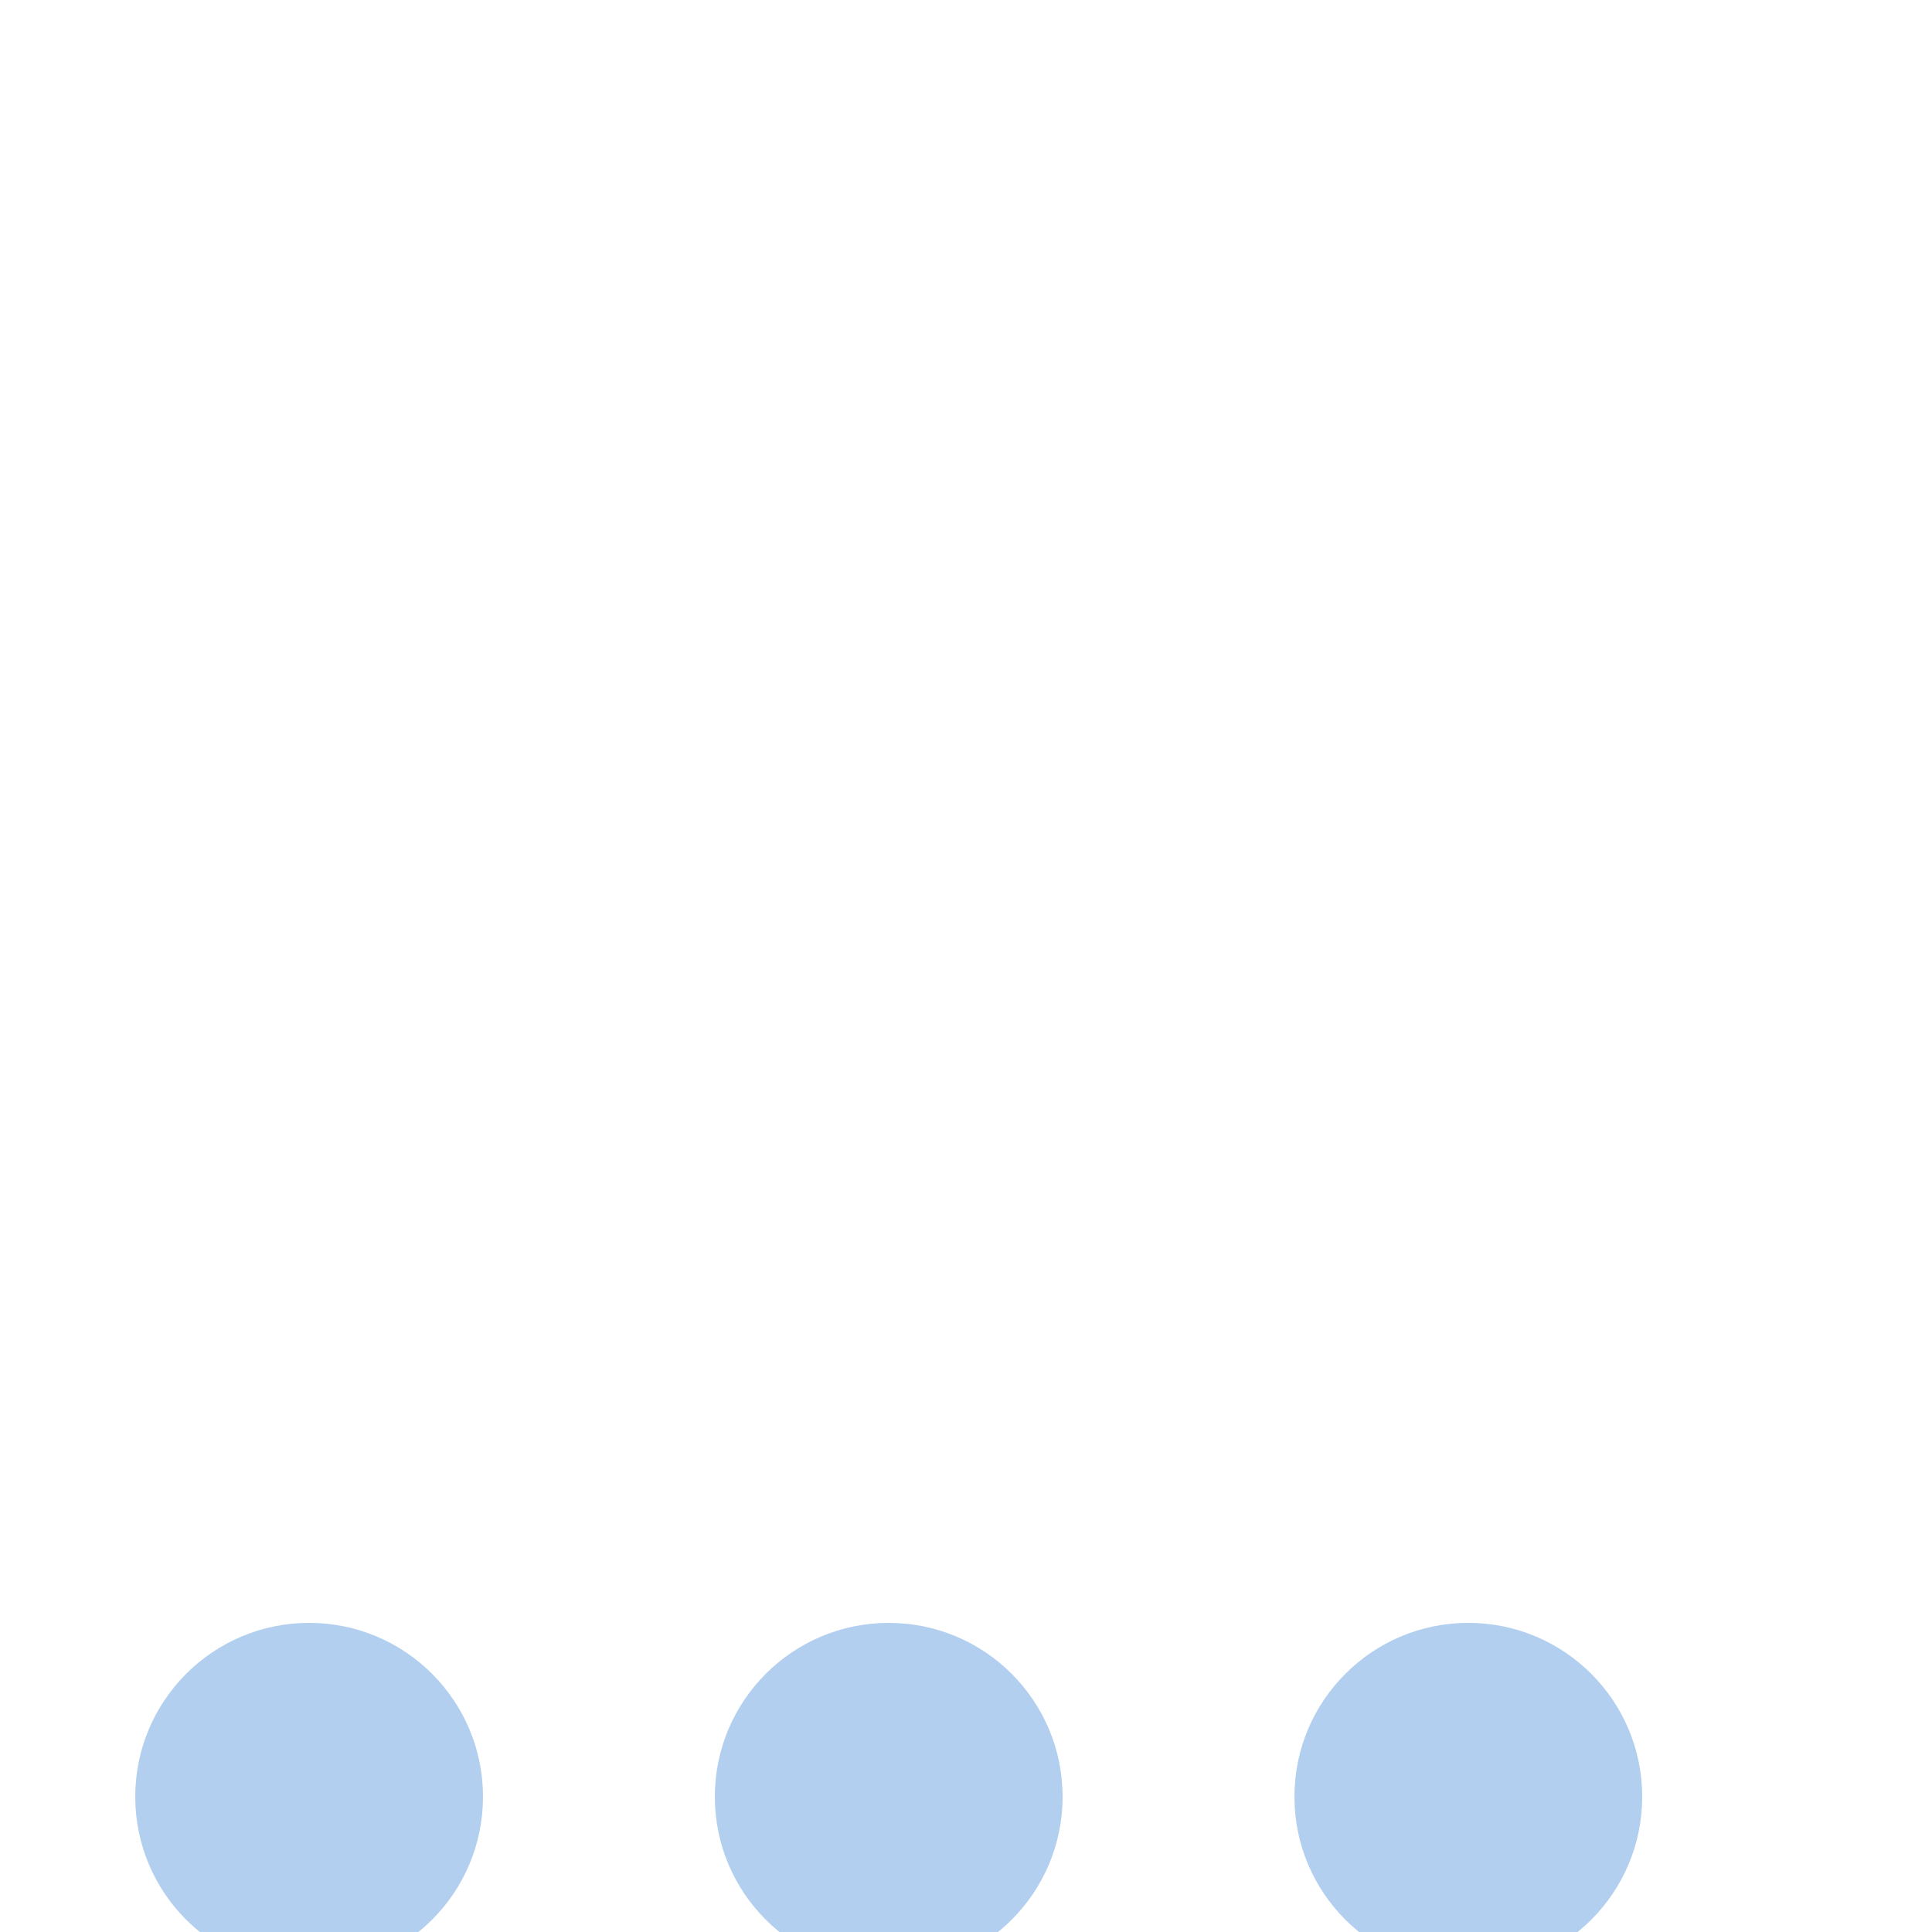
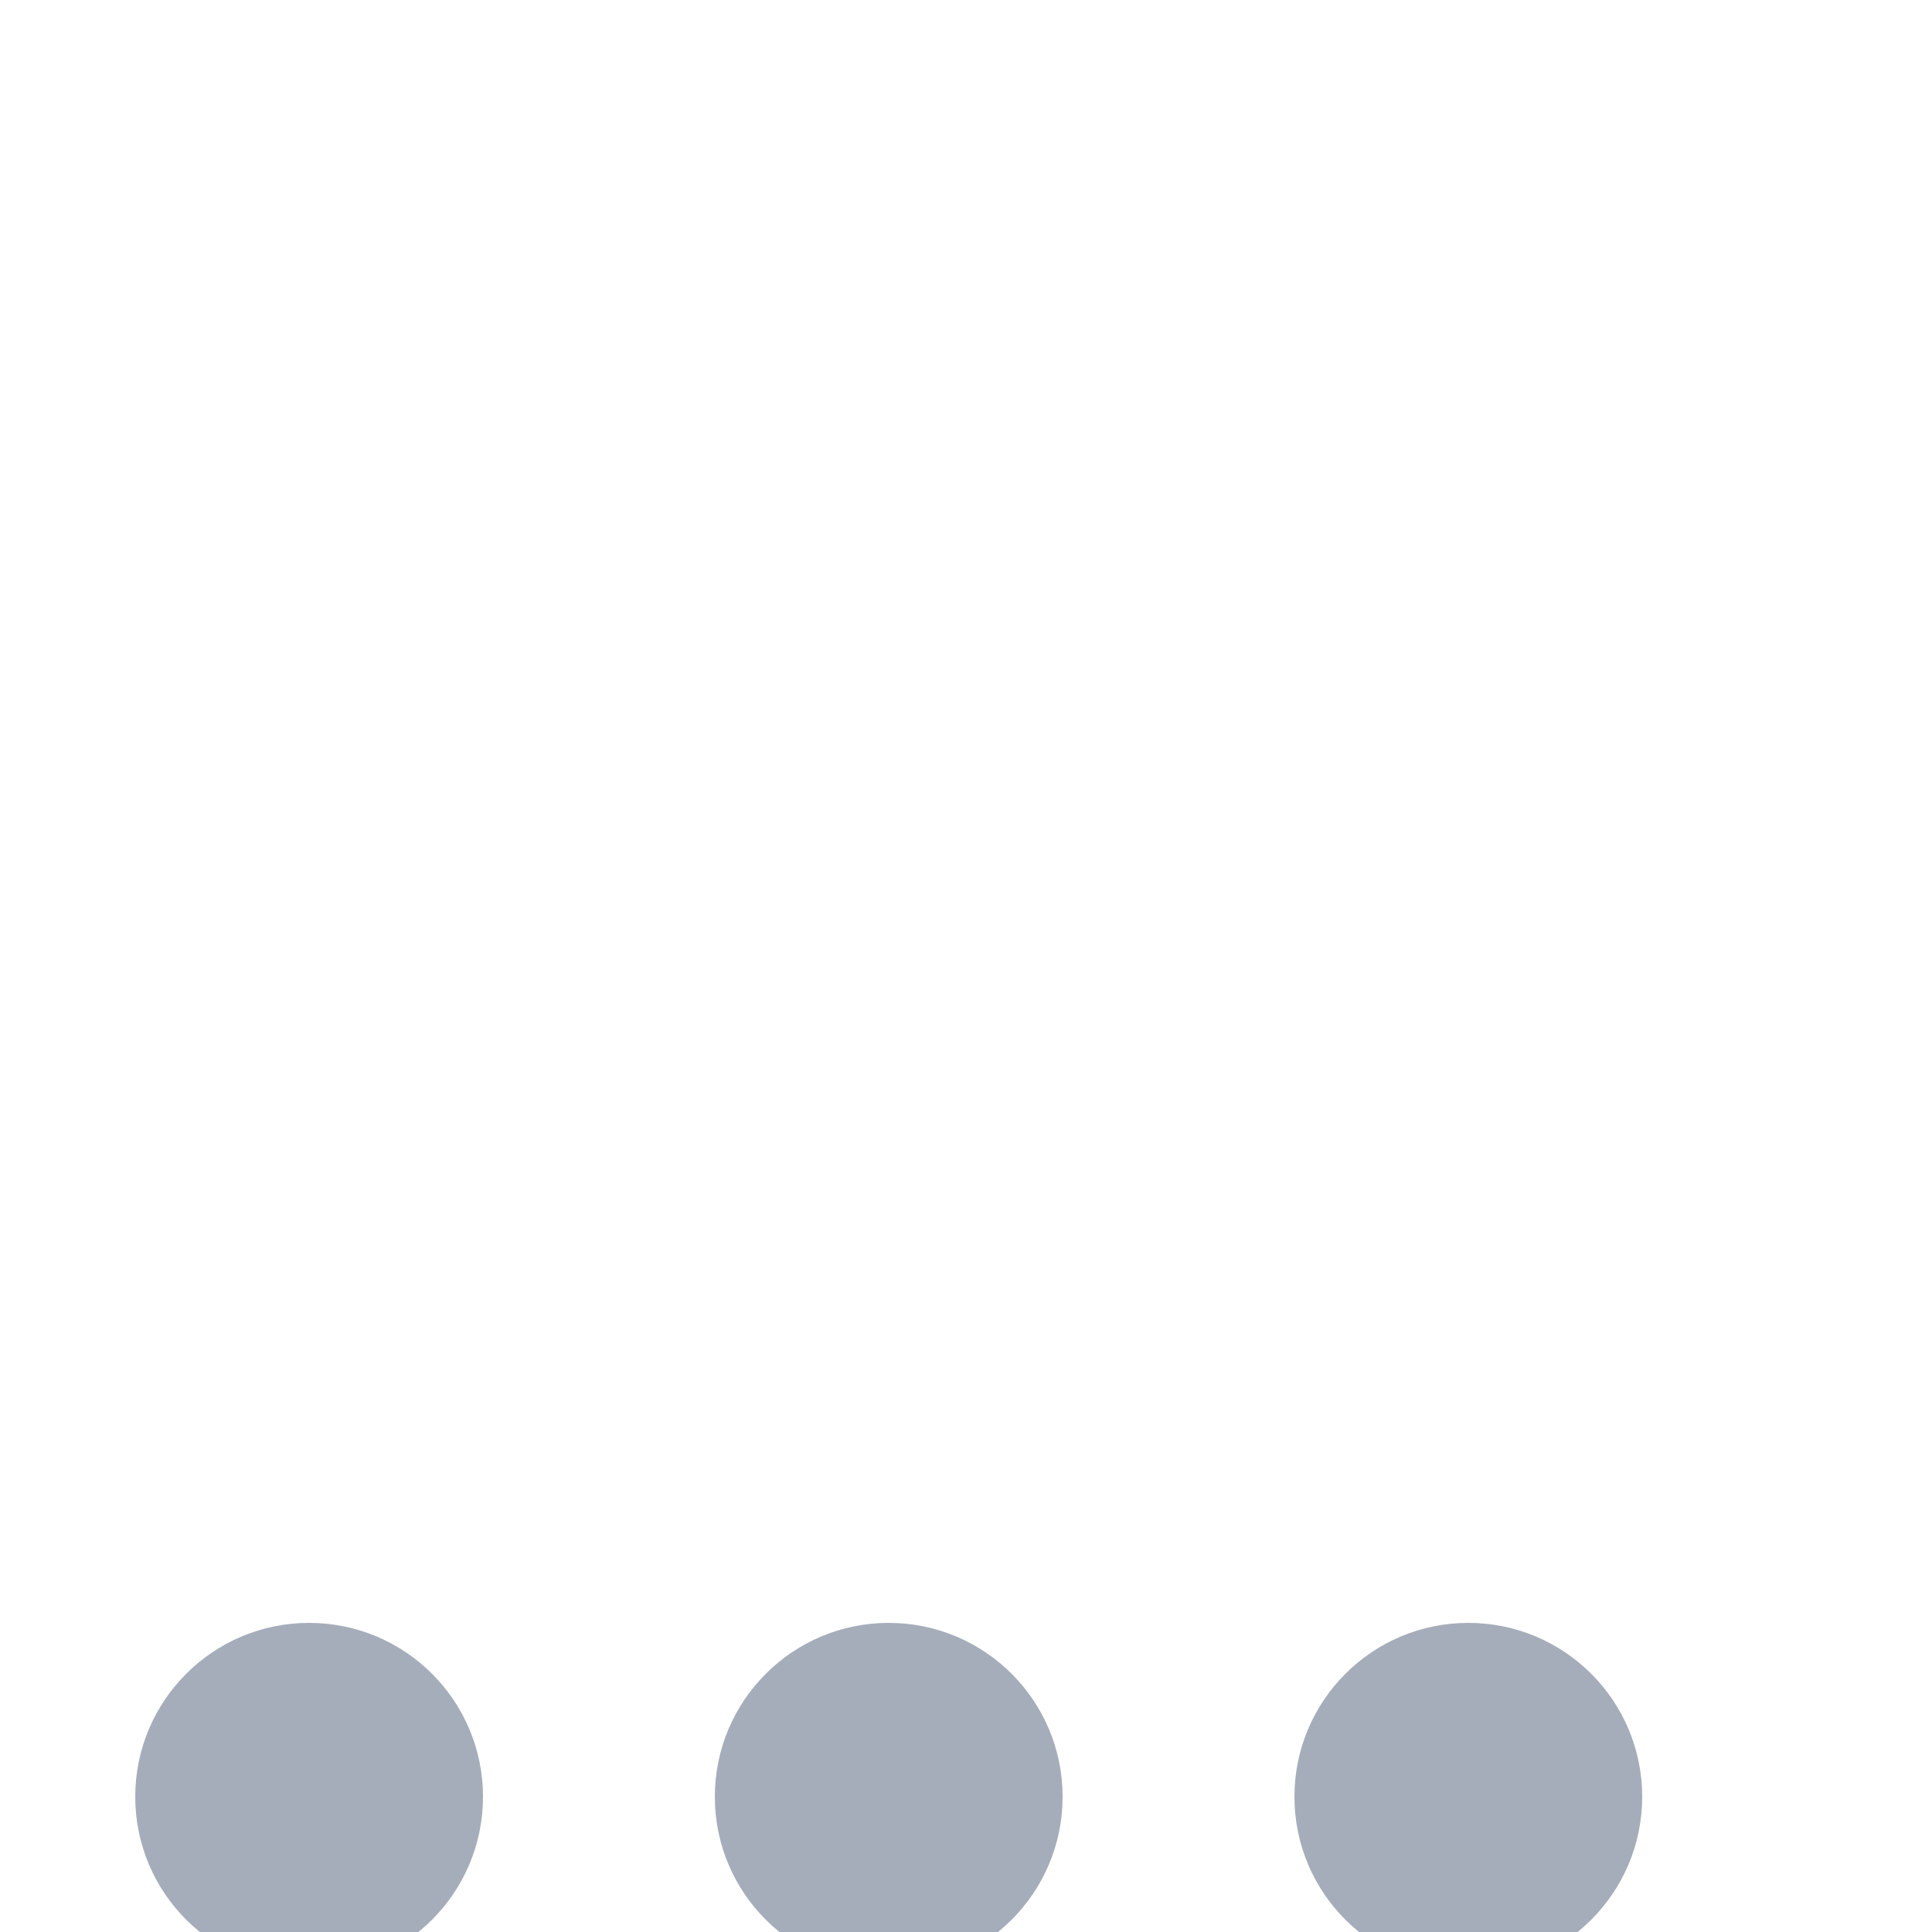
<svg xmlns="http://www.w3.org/2000/svg" version="1.1" id="L4" x="0px" y="0px" viewBox="0 0 100 100" enable-background="new 0 0 0 0" xml:space="preserve">
-   <circle fill="#b3cfef" stroke="none" cx="16" cy="93" r="9">
+   <circle fill="#a6adba" stroke="none" cx="16" cy="93" r="9">
    <animate attributeName="opacity" dur="1s" values="0;1;0" repeatCount="indefinite" begin="0.1" />
  </circle>
-   <circle fill="#b3cfef" stroke="none" cx="46" cy="93" r="9">
+   <circle fill="#a6adba" stroke="none" cx="46" cy="93" r="9">
    <animate attributeName="opacity" dur="1s" values="0;1;0" repeatCount="indefinite" begin="0.2" />
  </circle>
-   <circle fill="#b3cfef" stroke="none" cx="76" cy="93" r="9">
+   <circle fill="#a6adba" stroke="none" cx="76" cy="93" r="9">
    <animate attributeName="opacity" dur="1s" values="0;1;0" repeatCount="indefinite" begin="0.3" />
  </circle>
</svg>
